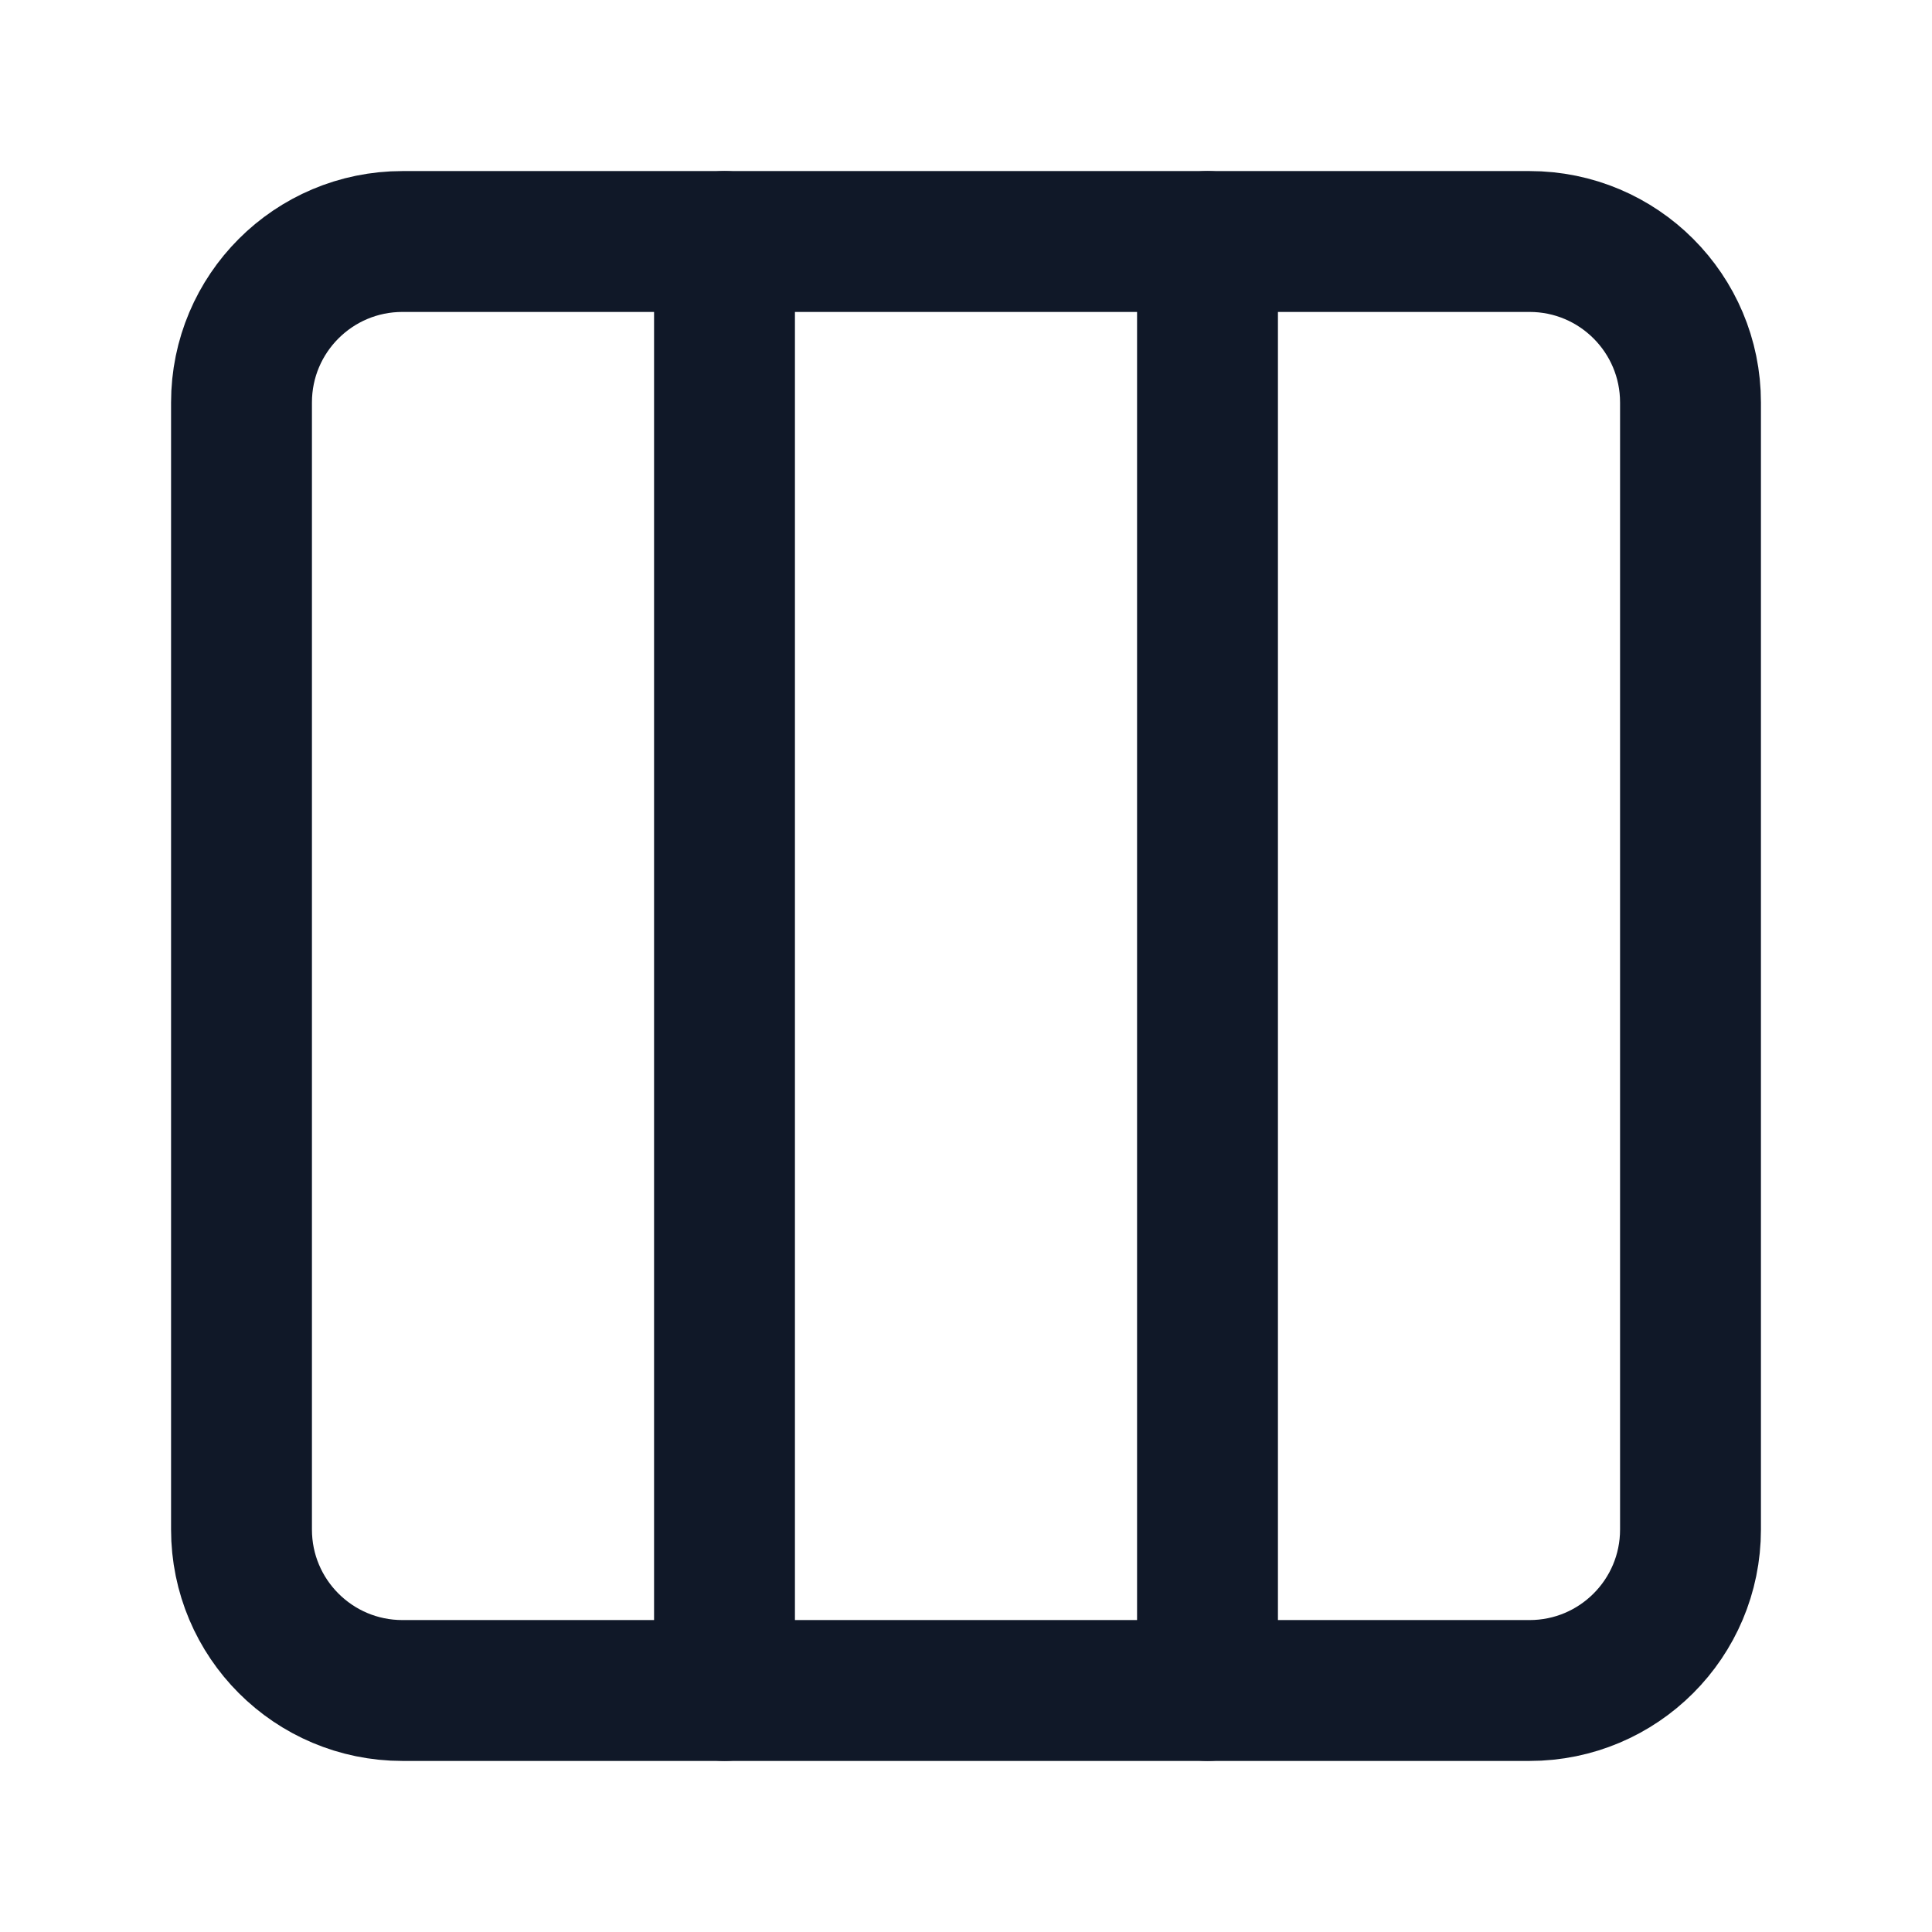
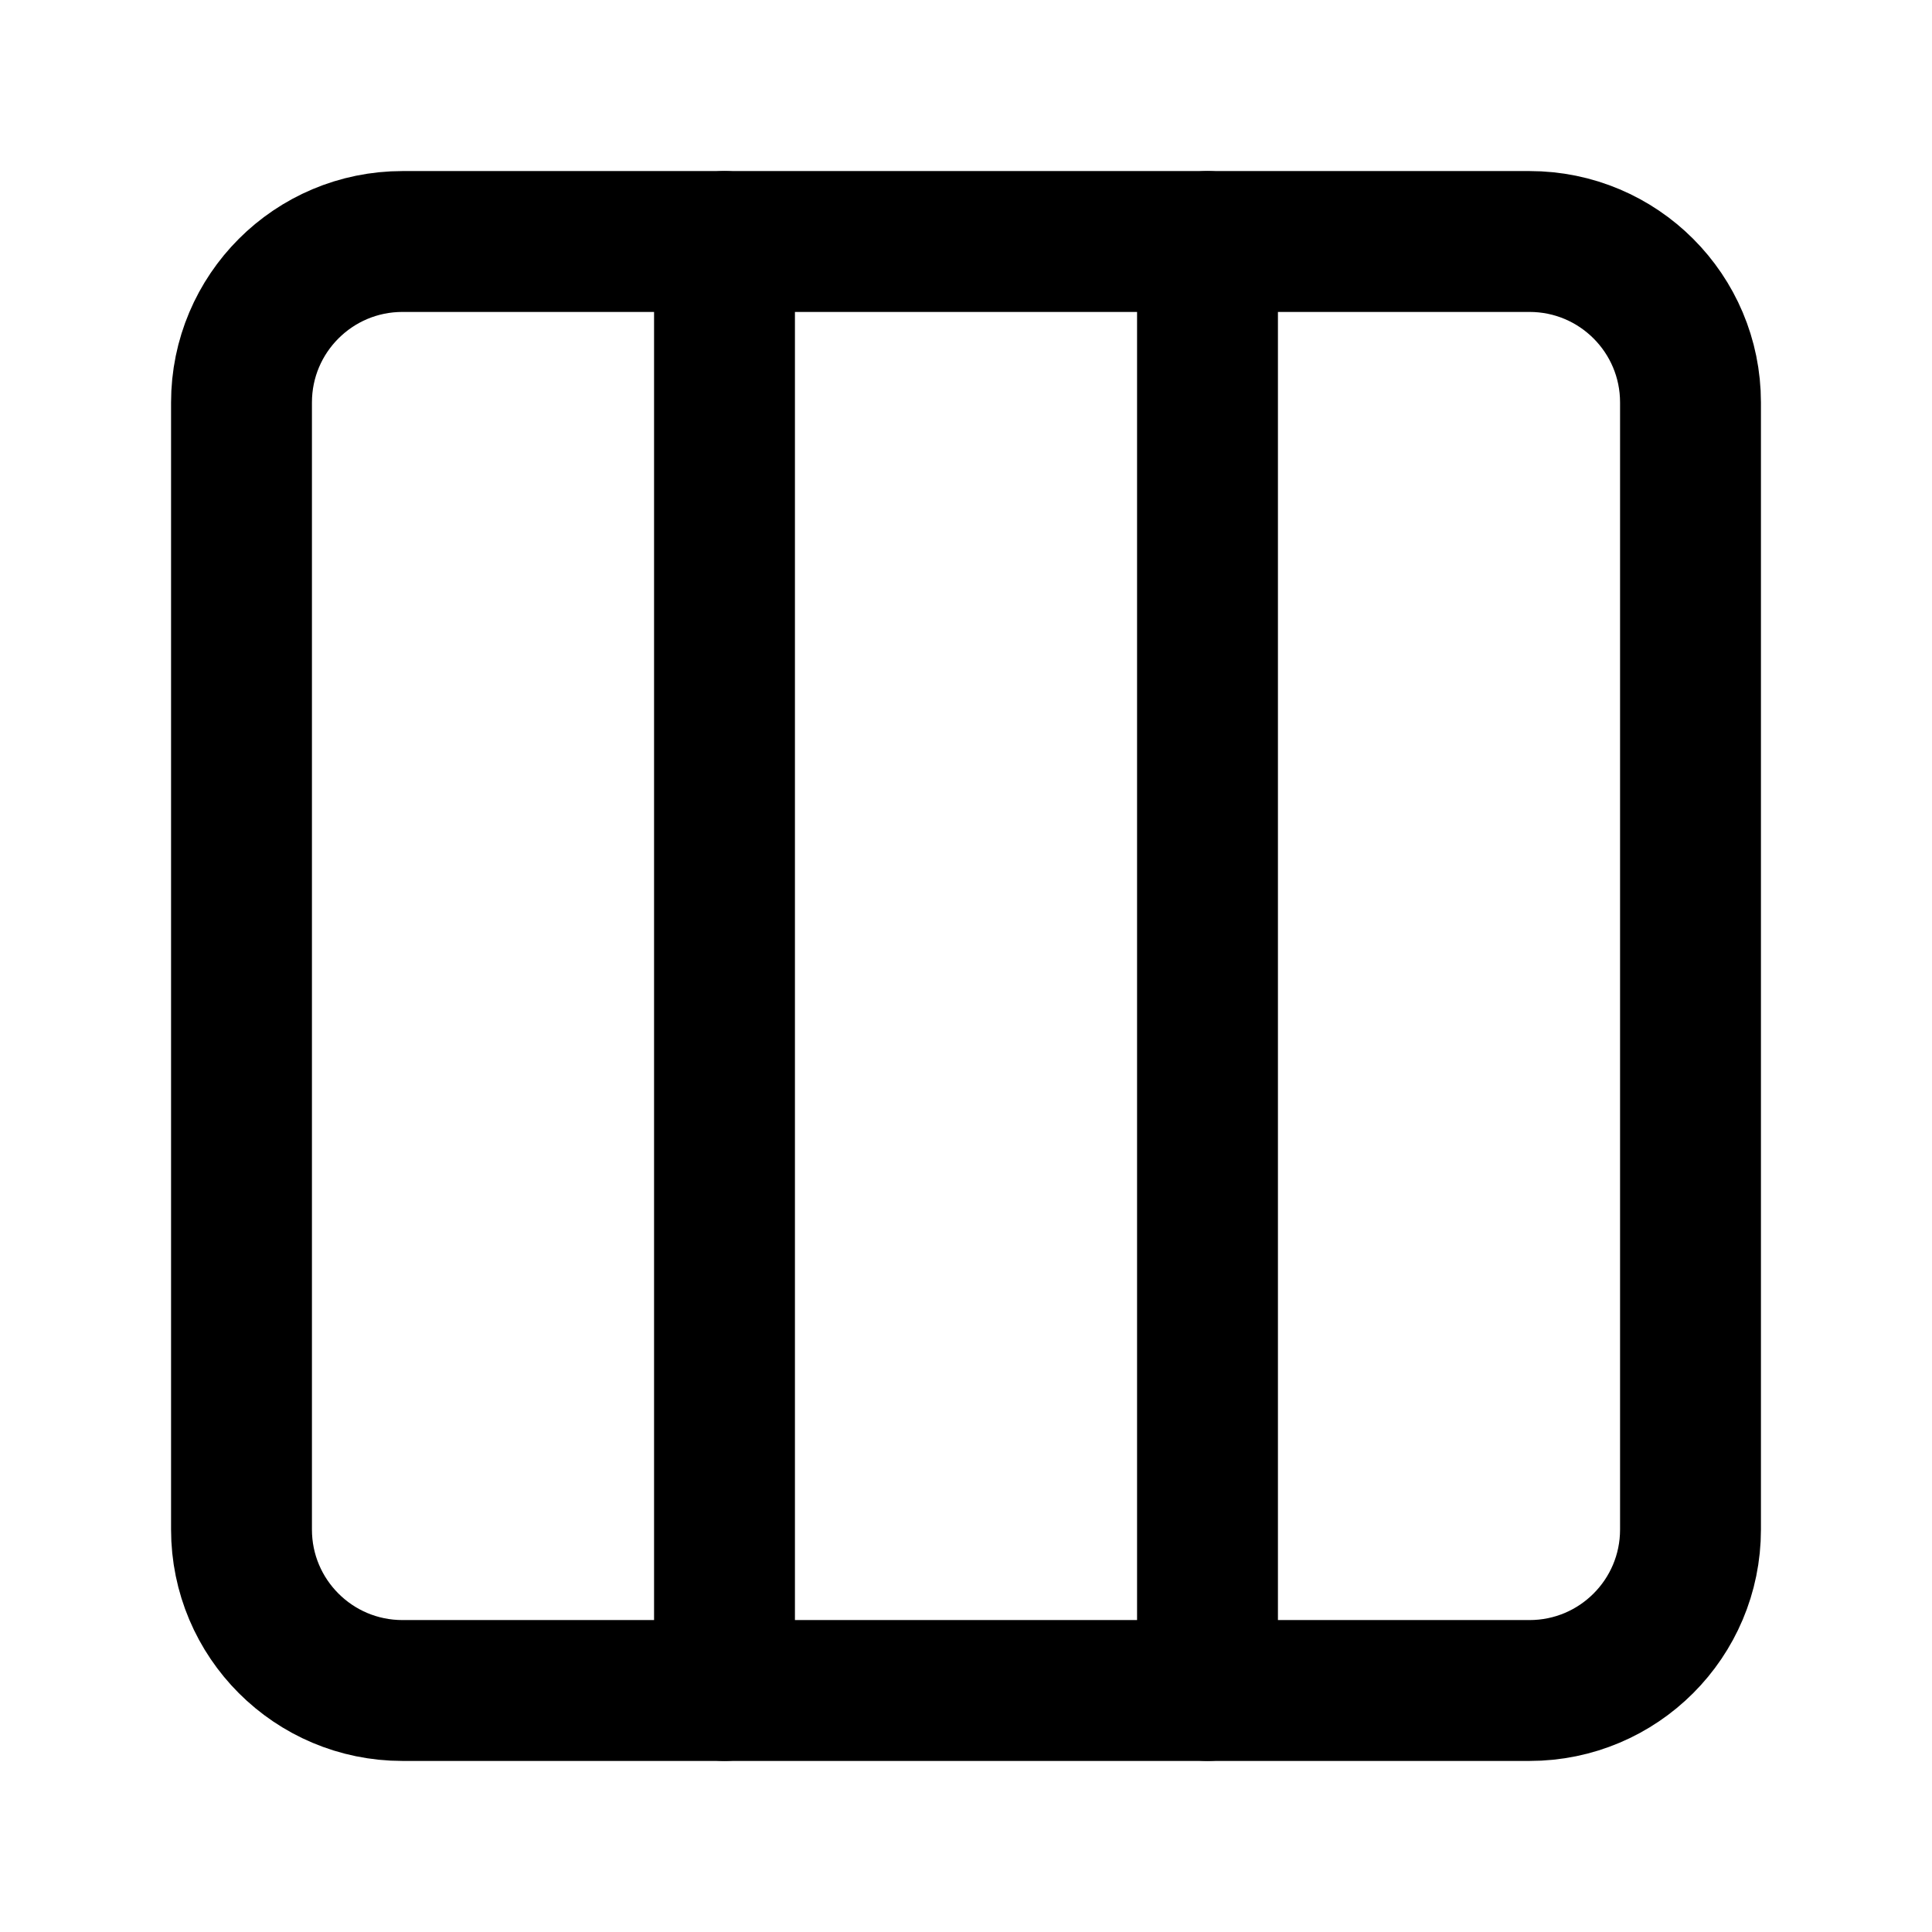
<svg xmlns="http://www.w3.org/2000/svg" width="24" height="24" viewBox="0 0 24 24" fill="none">
-   <path d="M19 3H5C3.895 3 3 3.895 3 5V19C3 20.105 3.895 21 5 21H19C20.105 21 21 20.105 21 19V5C21 3.895 20.105 3 19 3Z" stroke="#101828" stroke-width="1.75" stroke-linecap="round" stroke-linejoin="round" />
-   <path d="M9 3V21M15 3V21" stroke="#101828" stroke-width="1.75" stroke-linecap="round" stroke-linejoin="round" />
+   <path d="M19 3H5C3.895 3 3 3.895 3 5V19C3 20.105 3.895 21 5 21H19C20.105 21 21 20.105 21 19V5C21 3.895 20.105 3 19 3Z" stroke="currentColor" stroke-width="1.75" stroke-linecap="round" stroke-linejoin="round" />
+   <path d="M9 3V21M15 3V21" stroke="currentColor" stroke-width="1.75" stroke-linecap="round" stroke-linejoin="round" />
</svg>
